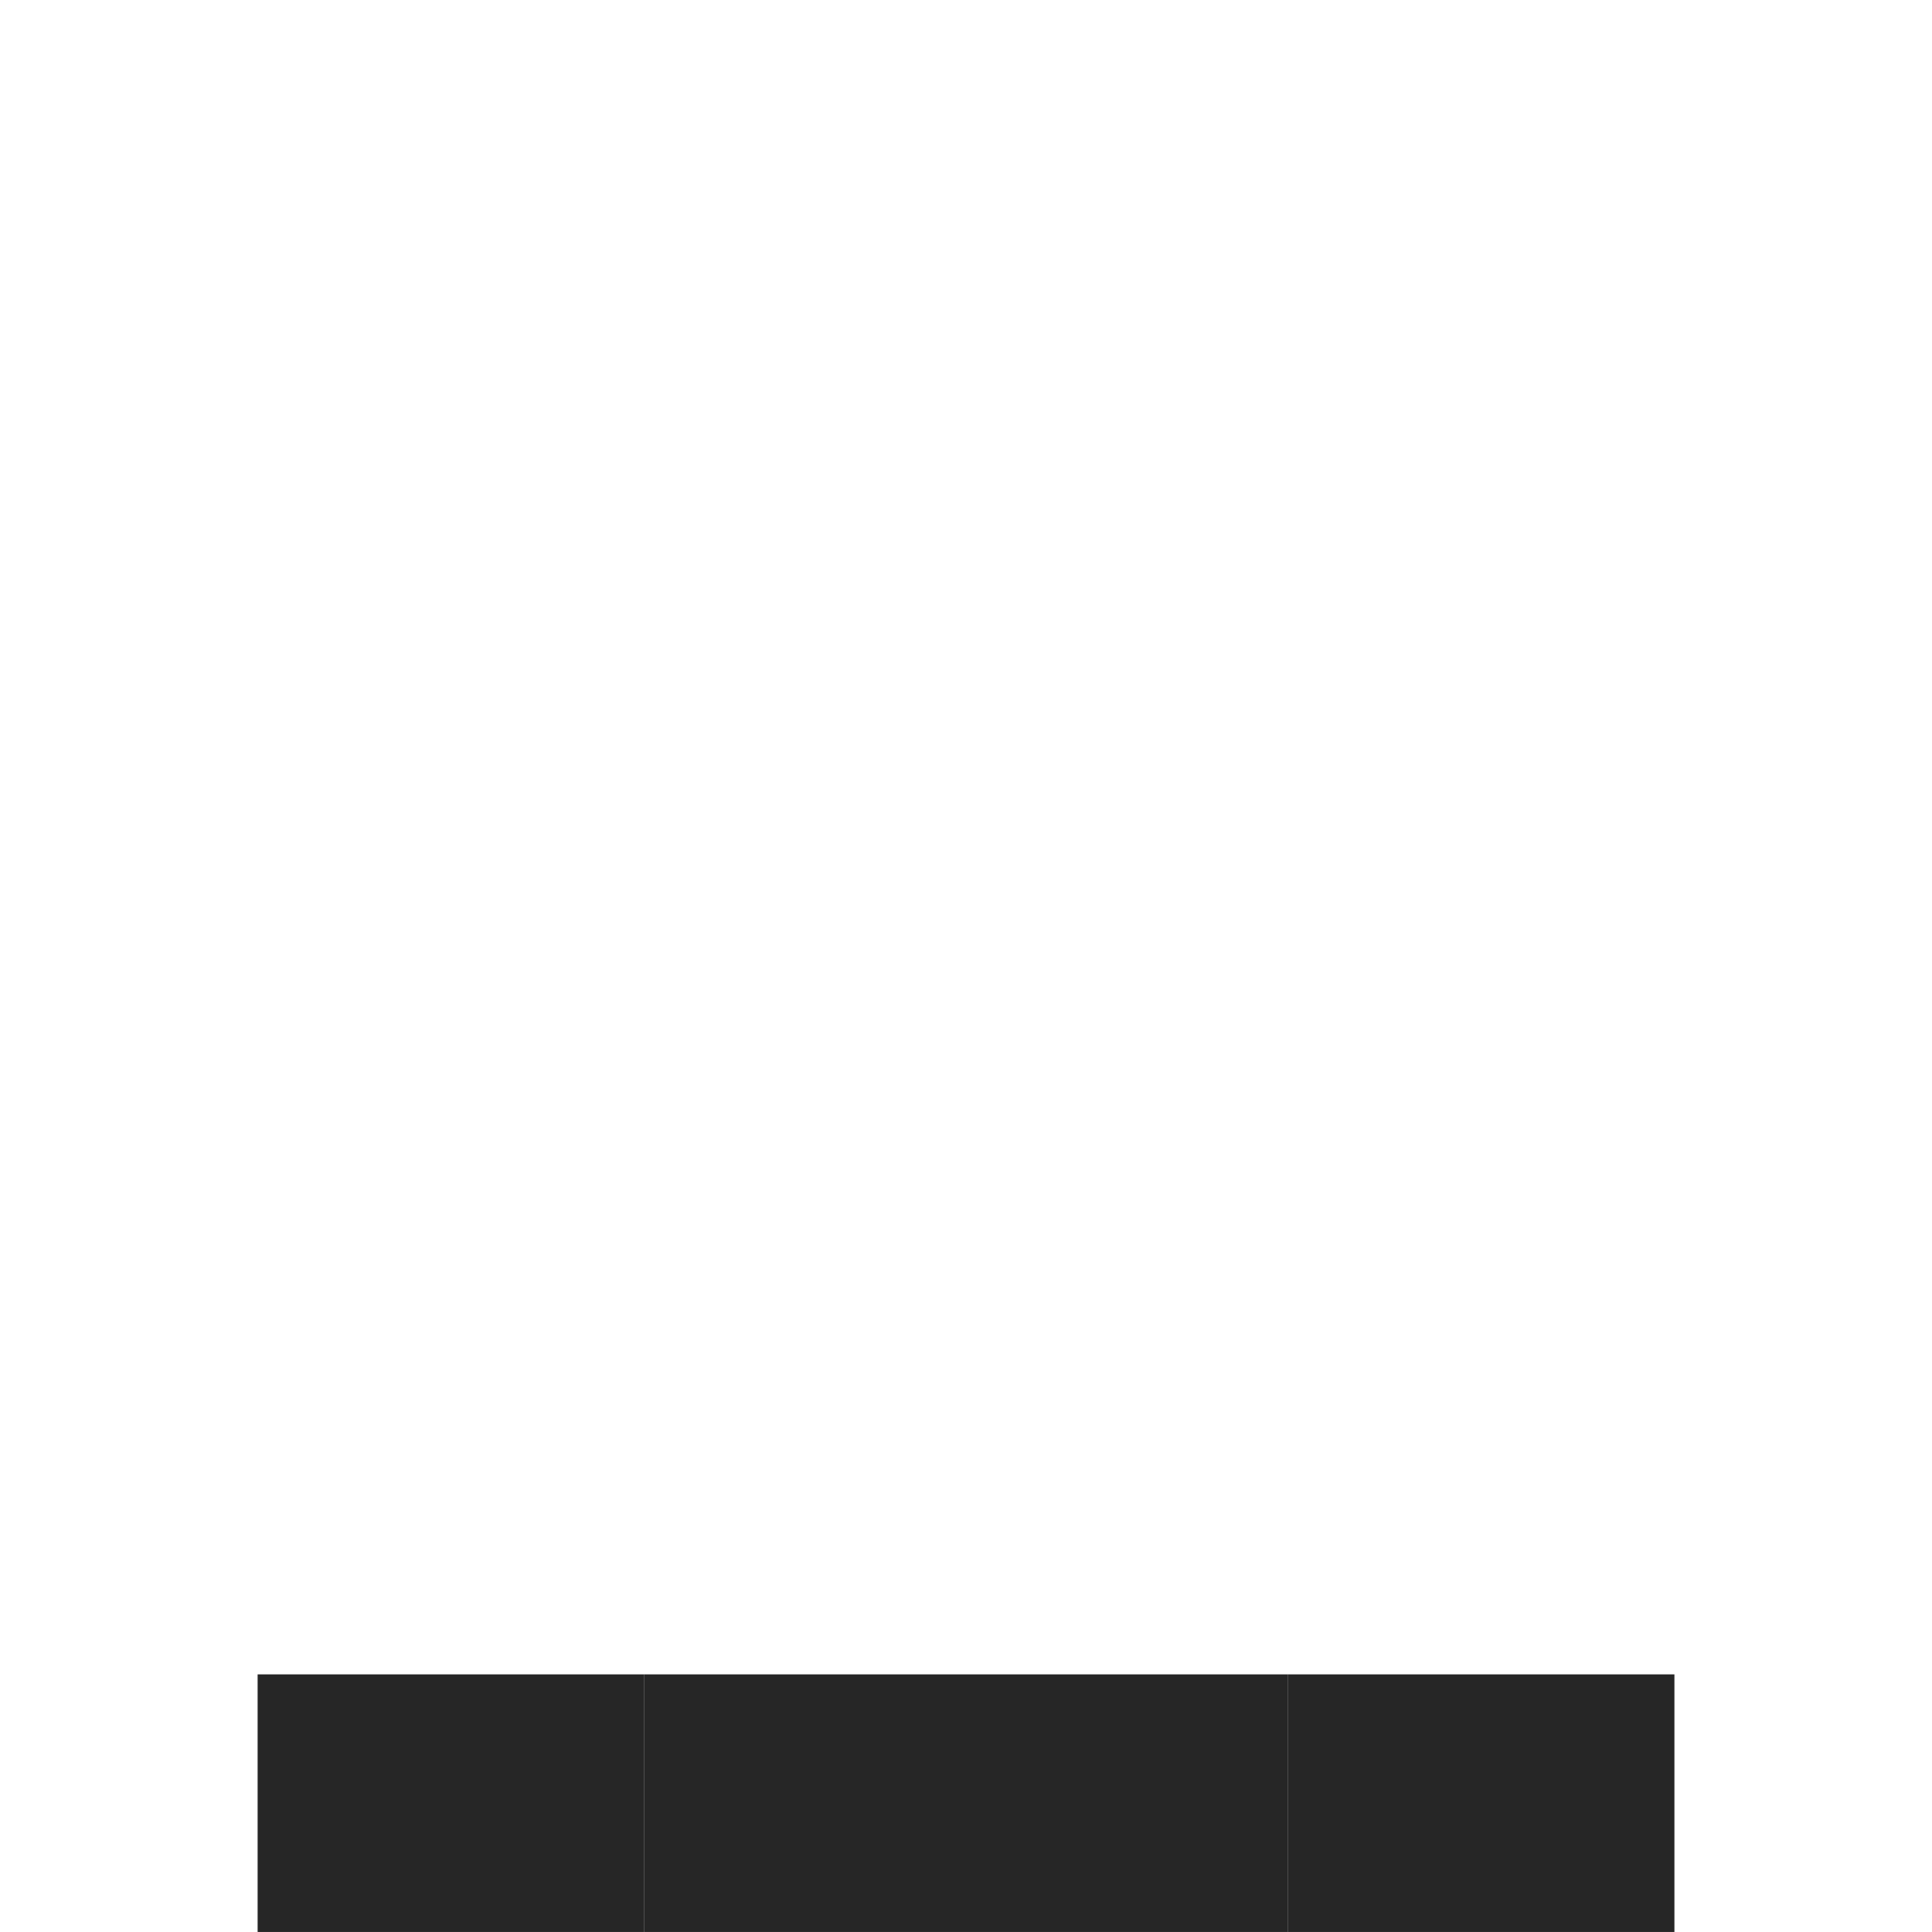
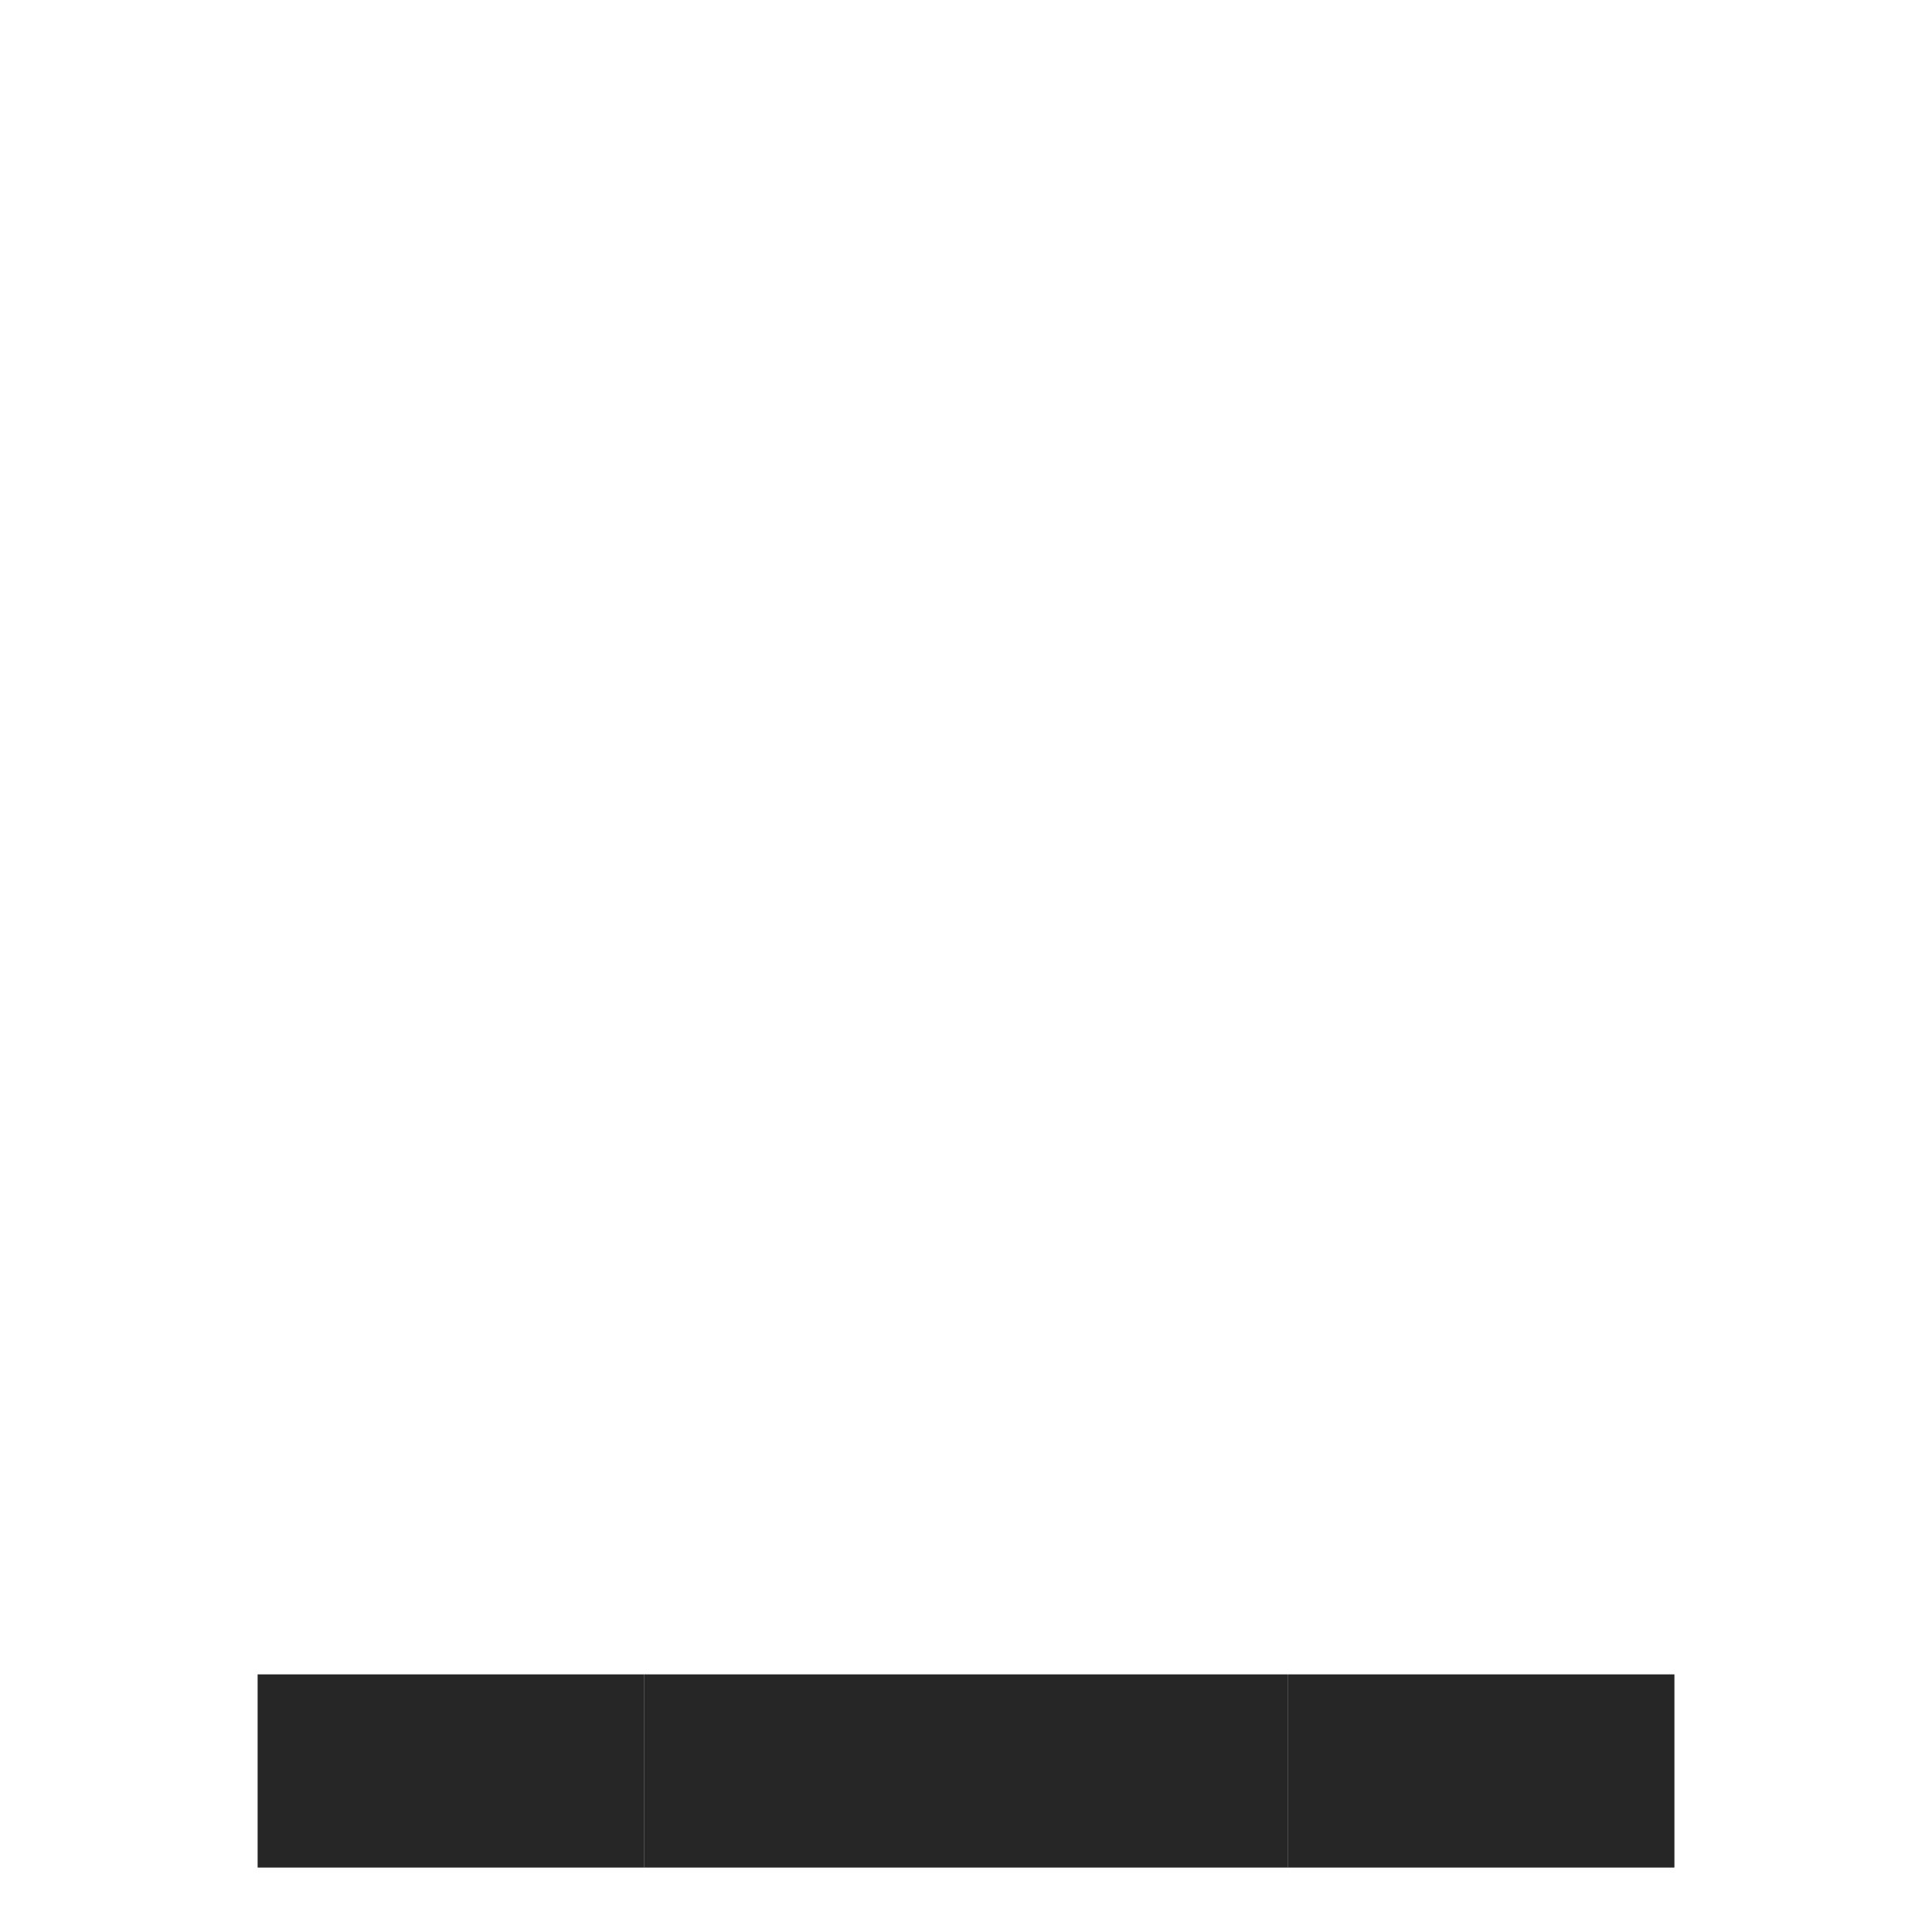
<svg xmlns="http://www.w3.org/2000/svg" width="30" height="30" viewBox="0 0 30 30" version="1.1" id="svg17788">
  <defs id="defs17785" />
  <style id="current-color-scheme" type="text/css">
      .ColorScheme-Text {
      }
      .ColorScheme-Highlight {
      }
      .ColorScheme-Background{
      }
      .ColorScheme-ViewText {
      }
      .ColorScheme-ViewBackground{
      }
      .ColorScheme-ViewHover {
      }
      .ColorScheme-ViewFocus{
      }
      .ColorScheme-ButtonText {
      }
      .ColorScheme-ButtonBackground{
      }
      .ColorScheme-ButtonHover {
      }
      .ColorScheme-ButtonFocus{
      }
    </style>
  <g id="layer1" transform="translate(-479.6697,-422.5924)">
    <rect class="ColorScheme-Highlight" y="422.592" x="483.67" height="10" width="6" id="south-active-tab-topleft" style="fill:none;fill-opacity:1;stroke:none;stroke-width:7.5;stroke-linecap:round;stroke-linejoin:bevel;stroke-miterlimit:4;stroke-dasharray:none;stroke-opacity:1" />
    <rect style="fill:none;fill-opacity:1;stroke:none;stroke-width:7.5;stroke-linecap:round;stroke-linejoin:bevel;stroke-miterlimit:4;stroke-dasharray:none;stroke-opacity:1" id="south-active-tab-top" width="10" height="10" x="489.67" y="422.592" class="ColorScheme-Highlight" />
    <rect class="ColorScheme-Highlight" y="422.592" x="499.67" height="10" width="6" id="south-active-tab-topright" style="fill:none;fill-opacity:1;stroke:none;stroke-width:7.5;stroke-linecap:round;stroke-linejoin:bevel;stroke-miterlimit:4;stroke-dasharray:none;stroke-opacity:1" />
    <rect style="fill:none;fill-opacity:1;stroke:none;stroke-width:7.5;stroke-linecap:round;stroke-linejoin:bevel;stroke-miterlimit:4;stroke-dasharray:none;stroke-opacity:1" id="south-active-tab-left" width="6" height="10" x="483.67" y="432.592" class="ColorScheme-Highlight" />
    <rect class="ColorScheme-Highlight" y="432.592" x="489.67" height="10" width="10" id="south-active-tab-center" style="fill:none;fill-opacity:1;stroke:none;stroke-width:7.5;stroke-linecap:round;stroke-linejoin:bevel;stroke-miterlimit:4;stroke-dasharray:none;stroke-opacity:1" />
    <rect style="fill:none;fill-opacity:1;stroke:none;stroke-width:7.5;stroke-linecap:round;stroke-linejoin:bevel;stroke-miterlimit:4;stroke-dasharray:none;stroke-opacity:1" id="south-active-tab-right" width="6" height="10" x="499.67" y="432.592" class="ColorScheme-Highlight" />
    <rect style="fill:none;fill-opacity:1;stroke:none;stroke-width:7.5;stroke-linecap:round;stroke-linejoin:bevel;stroke-miterlimit:4;stroke-dasharray:none;stroke-opacity:1;opacity:0.2" id="north-active-tab-left" width="6" height="10" x="523.67" y="432.592" class="ColorScheme-ViewBackground" />
    <rect style="fill:none;fill-opacity:1;stroke:none;stroke-width:7.5;stroke-linecap:round;stroke-linejoin:bevel;stroke-miterlimit:4;stroke-dasharray:none;stroke-opacity:1;opacity:0.2" id="north-active-tab-right" width="6" height="10" x="539.67" y="432.592" class="ColorScheme-ViewBackground" />
    <rect y="468.592" x="492.67" height="1" width="6" id="south-active-tab-hint-left-margin" style="fill:#008080;fill-opacity:1;fill-rule:nonzero;stroke:none;stroke-width:0.333" />
    <rect style="fill:#008080;fill-opacity:1;fill-rule:nonzero;stroke:none;stroke-width:0.333" id="south-active-tab-hint-right-margin" width="6" height="1" x="499.67" y="468.592" />
    <rect y="458.592" x="498.67" height="10" width="1" id="south-active-tab-hint-top-margin" style="fill:#008080;fill-opacity:1;fill-rule:nonzero;stroke:none;stroke-width:0.289" />
    <rect style="fill:#008080;fill-opacity:1;fill-rule:nonzero;stroke:none;stroke-width:0.408" id="south-active-tab-hint-bottom-margin" width="1" height="10" x="498.67" y="469.592" />
    <rect y="467.868" x="518.412" height="1" width="6" id="north-active-tab-hint-left-margin" style="fill:#008080;fill-opacity:1;fill-rule:nonzero;stroke:none;stroke-width:0.333" />
    <rect style="fill:#008080;fill-opacity:1;fill-rule:nonzero;stroke:none;stroke-width:0.333" id="north-active-tab-hint-right-margin" width="6" height="1" x="525.412" y="467.868" />
    <rect y="457.868" x="524.412" height="10" width="1" id="north-active-tab-hint-top-margin" style="fill:#008080;fill-opacity:1;fill-rule:nonzero;stroke:none;stroke-width:0.289" />
    <rect style="fill:#008080;fill-opacity:1;fill-rule:nonzero;stroke:none;stroke-width:0.577" id="north-active-tab-hint-bottom-margin" width="1" height="10" x="524.412" y="468.868" />
    <rect style="fill:#008080;fill-opacity:1;stroke:none;stroke-width:1.151;stroke-linecap:round;stroke-miterlimit:4;stroke-dasharray:none;stroke-opacity:1" id="hint-stretch-borders" width="2" height="2" x="508.67" y="467.592" />
    <g id="south-active-tab-bottom">
      <rect class="ColorScheme-Highlight" y="442.592" x="489.67" height="10" width="10" id="rect5" style="fill:none;fill-opacity:1;stroke:none;stroke-width:7.5;stroke-linecap:round;stroke-linejoin:bevel;stroke-miterlimit:4;stroke-dasharray:none;stroke-opacity:1" />
-       <rect class="ColorScheme-Highlight" y="448.592" x="489.67" height="4" width="10" id="rect6" style="opacity:0.85;fill:currentColor;fill-opacity:1;stroke:none;stroke-width:2.905;stroke-linecap:round;stroke-linejoin:bevel;stroke-miterlimit:4;stroke-dasharray:none;stroke-opacity:1" />
+       <rect class="ColorScheme-Highlight" y="448.592" x="489.67" height="3" width="10" id="rect6" style="opacity:0.85;fill:currentColor;fill-opacity:1;stroke:none;stroke-width:2.905;stroke-linecap:round;stroke-linejoin:bevel;stroke-miterlimit:4;stroke-dasharray:none;stroke-opacity:1" />
    </g>
    <g id="south-active-tab-bottomleft">
      <rect style="fill:none;fill-opacity:1;stroke:none;stroke-width:7.5;stroke-linecap:round;stroke-linejoin:bevel;stroke-miterlimit:4;stroke-dasharray:none;stroke-opacity:1" id="rect3" width="6" height="10" x="483.67" y="442.592" class="ColorScheme-Highlight" />
-       <rect class="ColorScheme-Highlight" y="448.592" x="483.67" height="4" width="6" id="rect4" style="opacity:0.85;fill:currentColor;fill-opacity:1;stroke:none;stroke-width:2.905;stroke-linecap:round;stroke-linejoin:bevel;stroke-miterlimit:4;stroke-dasharray:none;stroke-opacity:1" />
+       <rect class="ColorScheme-Highlight" y="448.592" x="483.67" height="3" width="6" id="rect4" style="opacity:0.85;fill:currentColor;fill-opacity:1;stroke:none;stroke-width:2.905;stroke-linecap:round;stroke-linejoin:bevel;stroke-miterlimit:4;stroke-dasharray:none;stroke-opacity:1" />
    </g>
    <g id="south-active-tab-bottomright">
      <rect style="fill:none;fill-opacity:1;stroke:none;stroke-width:7.5;stroke-linecap:round;stroke-linejoin:bevel;stroke-miterlimit:4;stroke-dasharray:none;stroke-opacity:1" id="rect1" width="6" height="10" x="499.67" y="442.592" class="ColorScheme-Highlight" />
-       <rect class="ColorScheme-Highlight" y="448.592" x="499.67" height="4" width="6" id="rect2" style="opacity:0.85;fill:currentColor;fill-opacity:1;stroke:none;stroke-width:2.905;stroke-linecap:round;stroke-linejoin:bevel;stroke-miterlimit:4;stroke-dasharray:none;stroke-opacity:1" />
+       <rect class="ColorScheme-Highlight" y="448.592" x="499.67" height="3" width="6" id="rect2" style="opacity:0.85;fill:currentColor;fill-opacity:1;stroke:none;stroke-width:2.905;stroke-linecap:round;stroke-linejoin:bevel;stroke-miterlimit:4;stroke-dasharray:none;stroke-opacity:1" />
    </g>
    <rect style="opacity:0.2;fill:none;stroke:none;stroke-width:11.547;stroke-linecap:square" id="north-active-tab-center" width="10" height="10" x="529.67" y="432.592" class="ColorScheme-ViewBackground" />
    <g id="north-active-tab-bottom" transform="translate(40)">
      <rect class="ColorScheme-Highlight" y="442.592" x="489.67" height="10" width="10" id="rect7" style="fill:none;fill-opacity:1;stroke:none;stroke-width:7.5;stroke-linecap:round;stroke-linejoin:bevel;stroke-miterlimit:4;stroke-dasharray:none;stroke-opacity:1" />
-       <rect class="ColorScheme-Highlight" y="446.592" x="489.67" height="4" width="10" id="rect8" style="opacity:0.85;fill:currentColor;fill-opacity:1;stroke:none;stroke-width:2.905;stroke-linecap:round;stroke-linejoin:bevel;stroke-miterlimit:4;stroke-dasharray:none;stroke-opacity:1" />
+       <rect class="ColorScheme-Highlight" y="447.592" x="489.67" height="3" width="10" id="rect8" style="opacity:0.85;fill:currentColor;fill-opacity:1;stroke:none;stroke-width:2.905;stroke-linecap:round;stroke-linejoin:bevel;stroke-miterlimit:4;stroke-dasharray:none;stroke-opacity:1" />
      <rect class="ColorScheme-ViewBackground" y="442.592" x="489.67" height="5" width="10" id="rect14" style="opacity:0.2;fill:none;fill-opacity:1;stroke:none;stroke-width:2.905;stroke-linecap:round;stroke-linejoin:bevel;stroke-miterlimit:4;stroke-dasharray:none;stroke-opacity:1" />
    </g>
    <g id="north-active-tab-bottomleft" transform="translate(40)">
      <rect style="fill:none;fill-opacity:1;stroke:none;stroke-width:7.5;stroke-linecap:round;stroke-linejoin:bevel;stroke-miterlimit:4;stroke-dasharray:none;stroke-opacity:1" id="rect9" width="6" height="10" x="483.67" y="442.592" class="ColorScheme-Highlight" />
-       <rect class="ColorScheme-Highlight" y="446.592" x="483.67" height="4" width="6" id="rect10" style="opacity:0.85;fill:currentColor;fill-opacity:1;stroke:none;stroke-width:2.905;stroke-linecap:round;stroke-linejoin:bevel;stroke-miterlimit:4;stroke-dasharray:none;stroke-opacity:1" />
+       <rect class="ColorScheme-Highlight" y="447.592" x="483.67" height="3" width="6" id="rect10" style="opacity:0.85;fill:currentColor;fill-opacity:1;stroke:none;stroke-width:2.905;stroke-linecap:round;stroke-linejoin:bevel;stroke-miterlimit:4;stroke-dasharray:none;stroke-opacity:1" />
      <rect class="ColorScheme-ViewBackground" y="442.592" x="483.67" height="5" width="6" id="rect15" style="opacity:0.2;fill:none;fill-opacity:1;stroke:none;stroke-width:2.905;stroke-linecap:round;stroke-linejoin:bevel;stroke-miterlimit:4;stroke-dasharray:none;stroke-opacity:1" />
    </g>
    <g id="north-active-tab-bottomright" transform="translate(40)">
      <rect style="fill:none;fill-opacity:1;stroke:none;stroke-width:7.5;stroke-linecap:round;stroke-linejoin:bevel;stroke-miterlimit:4;stroke-dasharray:none;stroke-opacity:1" id="rect11" width="6" height="10" x="499.67" y="442.592" class="ColorScheme-Highlight" />
-       <rect class="ColorScheme-Highlight" y="446.592" x="499.67" height="4" width="6" id="rect12" style="opacity:0.85;fill:currentColor;fill-opacity:1;stroke:none;stroke-width:2.905;stroke-linecap:round;stroke-linejoin:bevel;stroke-miterlimit:4;stroke-dasharray:none;stroke-opacity:1" />
+       <rect class="ColorScheme-Highlight" y="447.592" x="499.67" height="3" width="6" id="rect12" style="opacity:0.85;fill:currentColor;fill-opacity:1;stroke:none;stroke-width:2.905;stroke-linecap:round;stroke-linejoin:bevel;stroke-miterlimit:4;stroke-dasharray:none;stroke-opacity:1" />
      <rect class="ColorScheme-ViewBackground" y="442.592" x="499.67" height="5" width="6" id="rect13" style="opacity:0.2;fill:none;fill-opacity:1;stroke:none;stroke-width:2.905;stroke-linecap:round;stroke-linejoin:bevel;stroke-miterlimit:4;stroke-dasharray:none;stroke-opacity:1" />
    </g>
    <g id="north-active-tab-top" style="fill:none">
      <rect style="fill:none;fill-opacity:1;stroke:none;stroke-width:7.5;stroke-linecap:round;stroke-linejoin:bevel;stroke-miterlimit:4;stroke-dasharray:none;stroke-opacity:1;opacity:0.25" id="rect17" width="10" height="10" x="529.67" y="422.592" class="ColorScheme-Highlight" />
      <rect style="opacity:0.2;fill:none;fill-opacity:1;stroke:none;stroke-width:7.5;stroke-linecap:round;stroke-linejoin:bevel;stroke-miterlimit:4;stroke-dasharray:none;stroke-opacity:1" id="rect16" width="10" height="8" x="529.67" y="424.592" class="ColorScheme-ViewBackground" />
    </g>
    <g id="north-active-tab-topright" style="fill:none">
      <rect class="ColorScheme-Highlight" y="422.592" x="539.67" height="10" width="6" id="rect19" style="fill:none;fill-opacity:1;stroke:none;stroke-width:7.5;stroke-linecap:round;stroke-linejoin:bevel;stroke-miterlimit:4;stroke-dasharray:none;stroke-opacity:1;opacity:0.25" />
      <rect class="ColorScheme-ViewBackground" y="424.592" x="539.67" height="8" width="6" id="rect18" style="opacity:0.2;fill:none;fill-opacity:1;stroke:none;stroke-width:7.5;stroke-linecap:round;stroke-linejoin:bevel;stroke-miterlimit:4;stroke-dasharray:none;stroke-opacity:1" />
    </g>
    <g id="north-active-tab-topleft" style="fill:none">
      <rect class="ColorScheme-Highlight" y="422.592" x="523.67" height="10" width="6" id="rect21" style="fill:none;fill-opacity:1;stroke:none;stroke-width:7.5;stroke-linecap:round;stroke-linejoin:bevel;stroke-miterlimit:4;stroke-dasharray:none;stroke-opacity:1;opacity:0.25" />
      <rect class="ColorScheme-ViewBackground" y="424.592" x="523.67" height="8" width="6" id="rect20" style="opacity:0.2;fill:none;fill-opacity:1;stroke:none;stroke-width:7.5;stroke-linecap:round;stroke-linejoin:bevel;stroke-miterlimit:4;stroke-dasharray:none;stroke-opacity:1" />
    </g>
  </g>
</svg>
